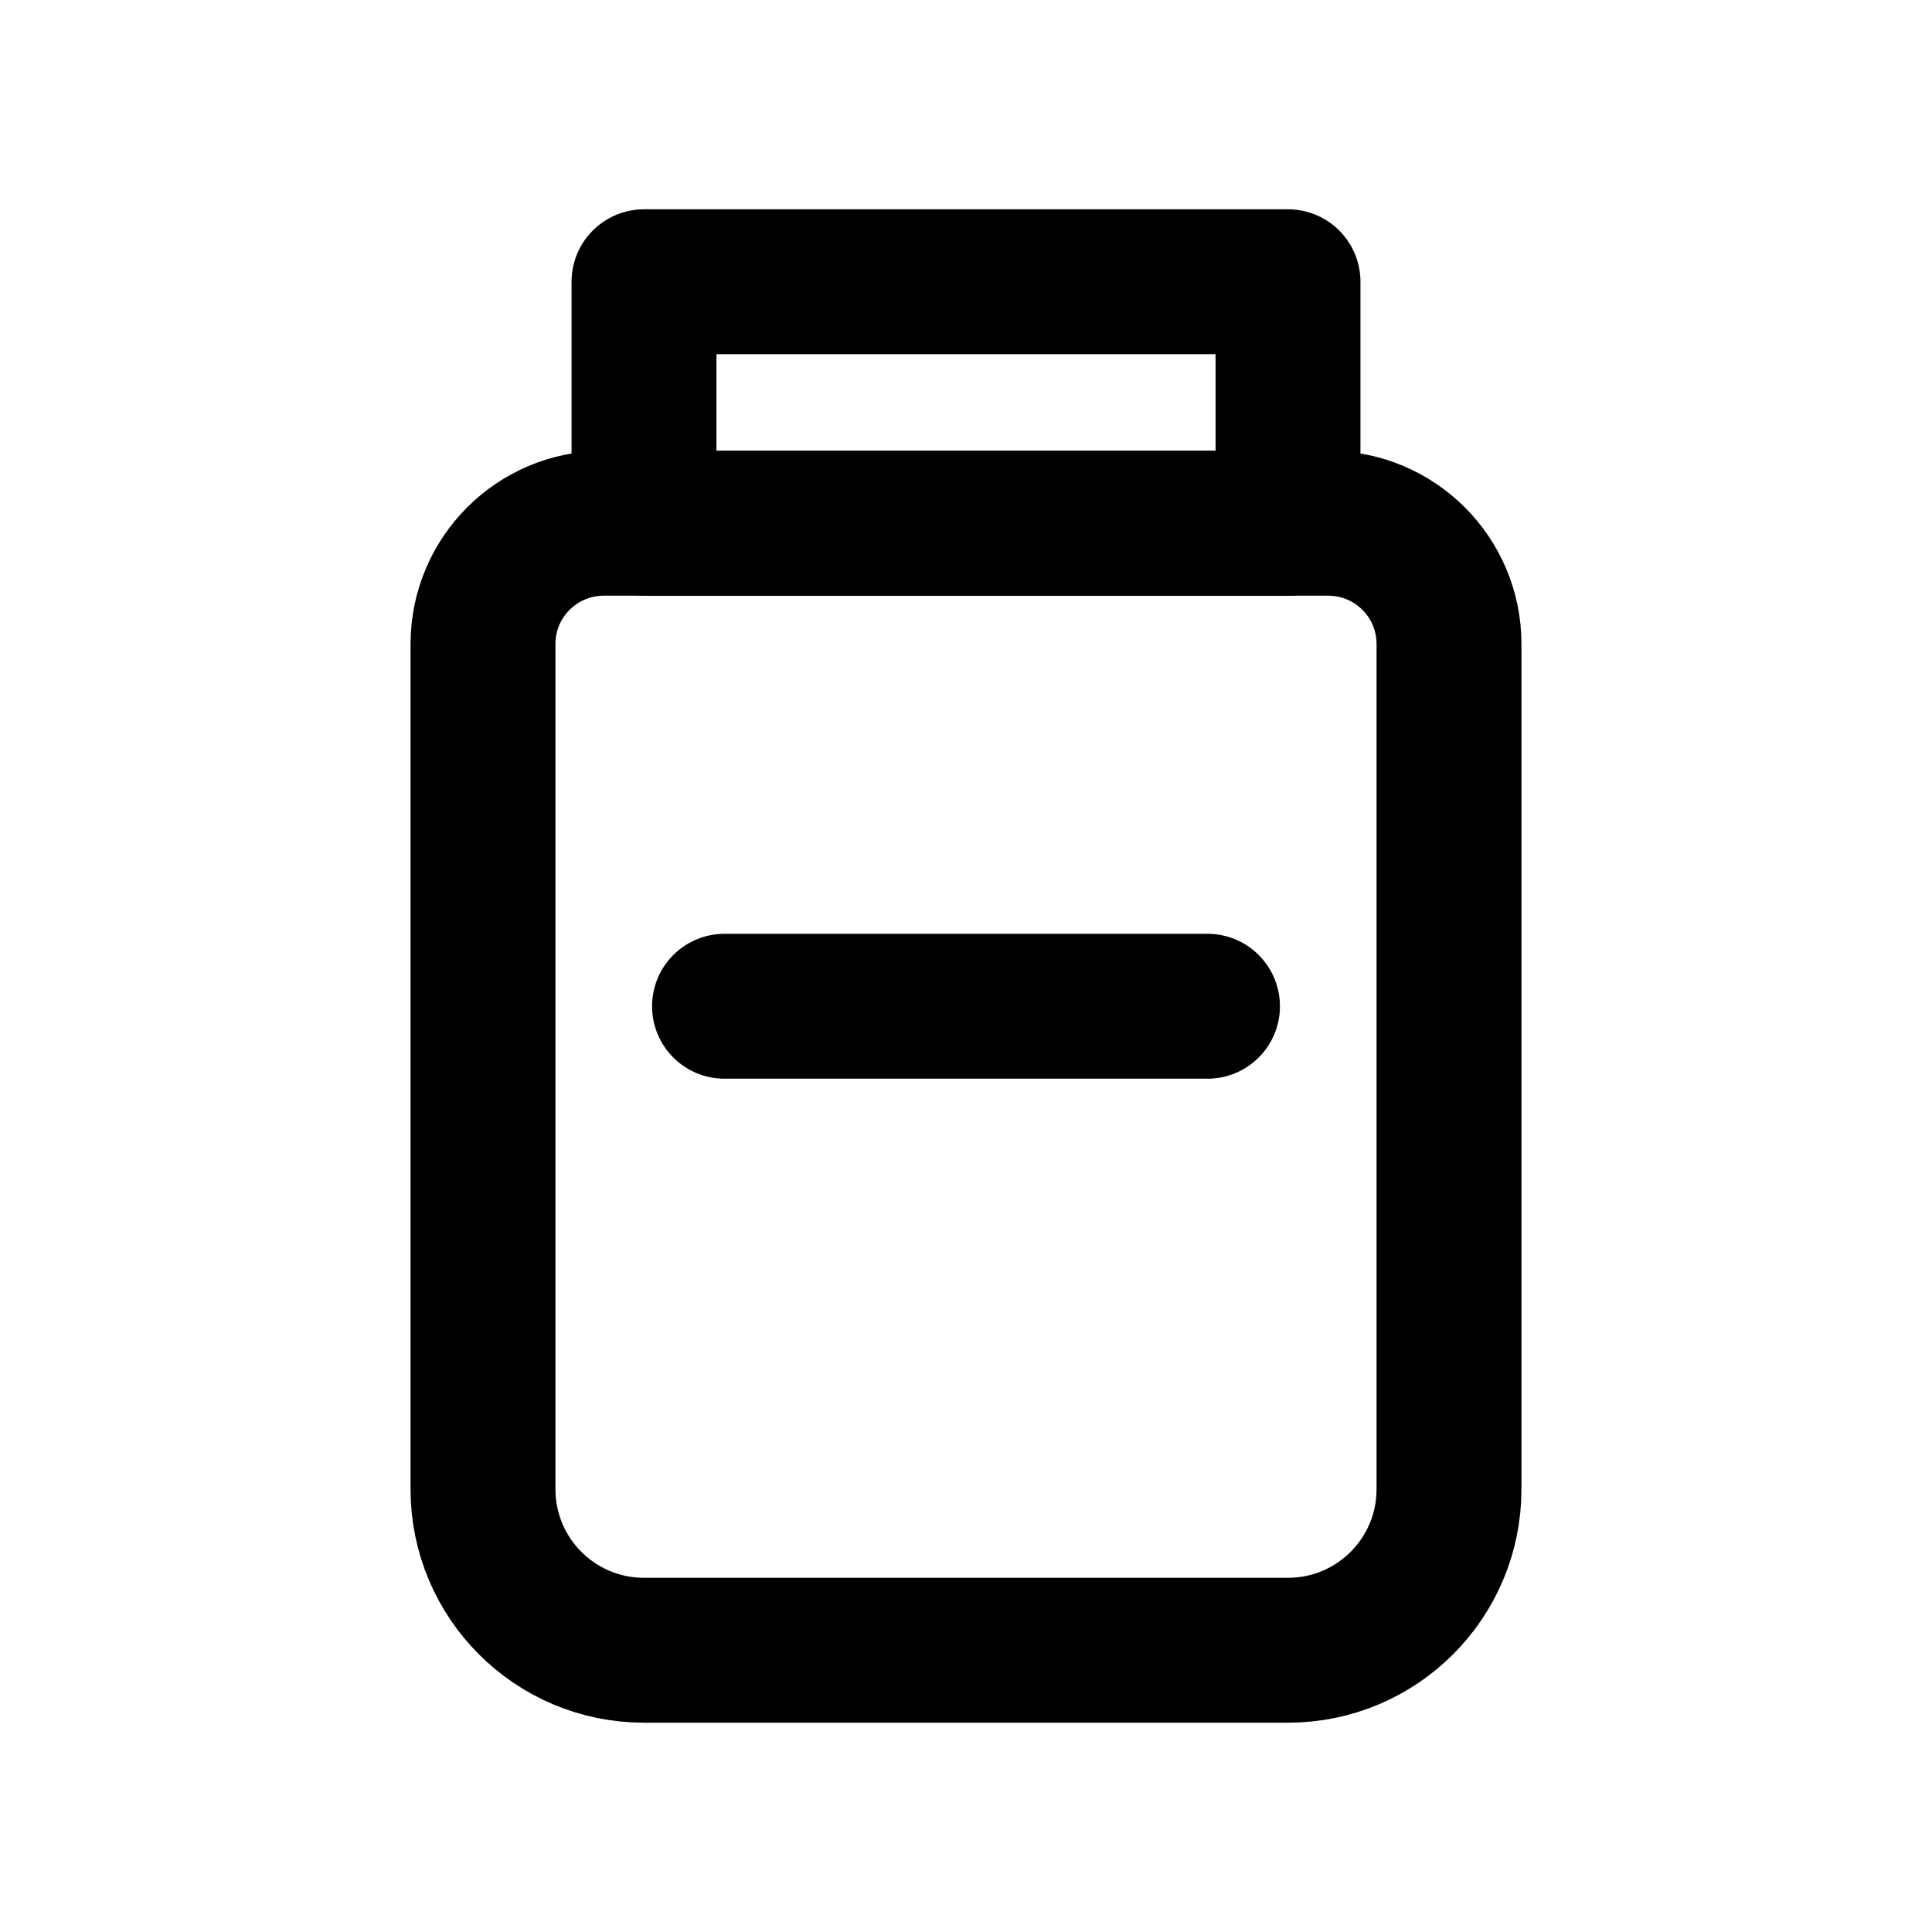
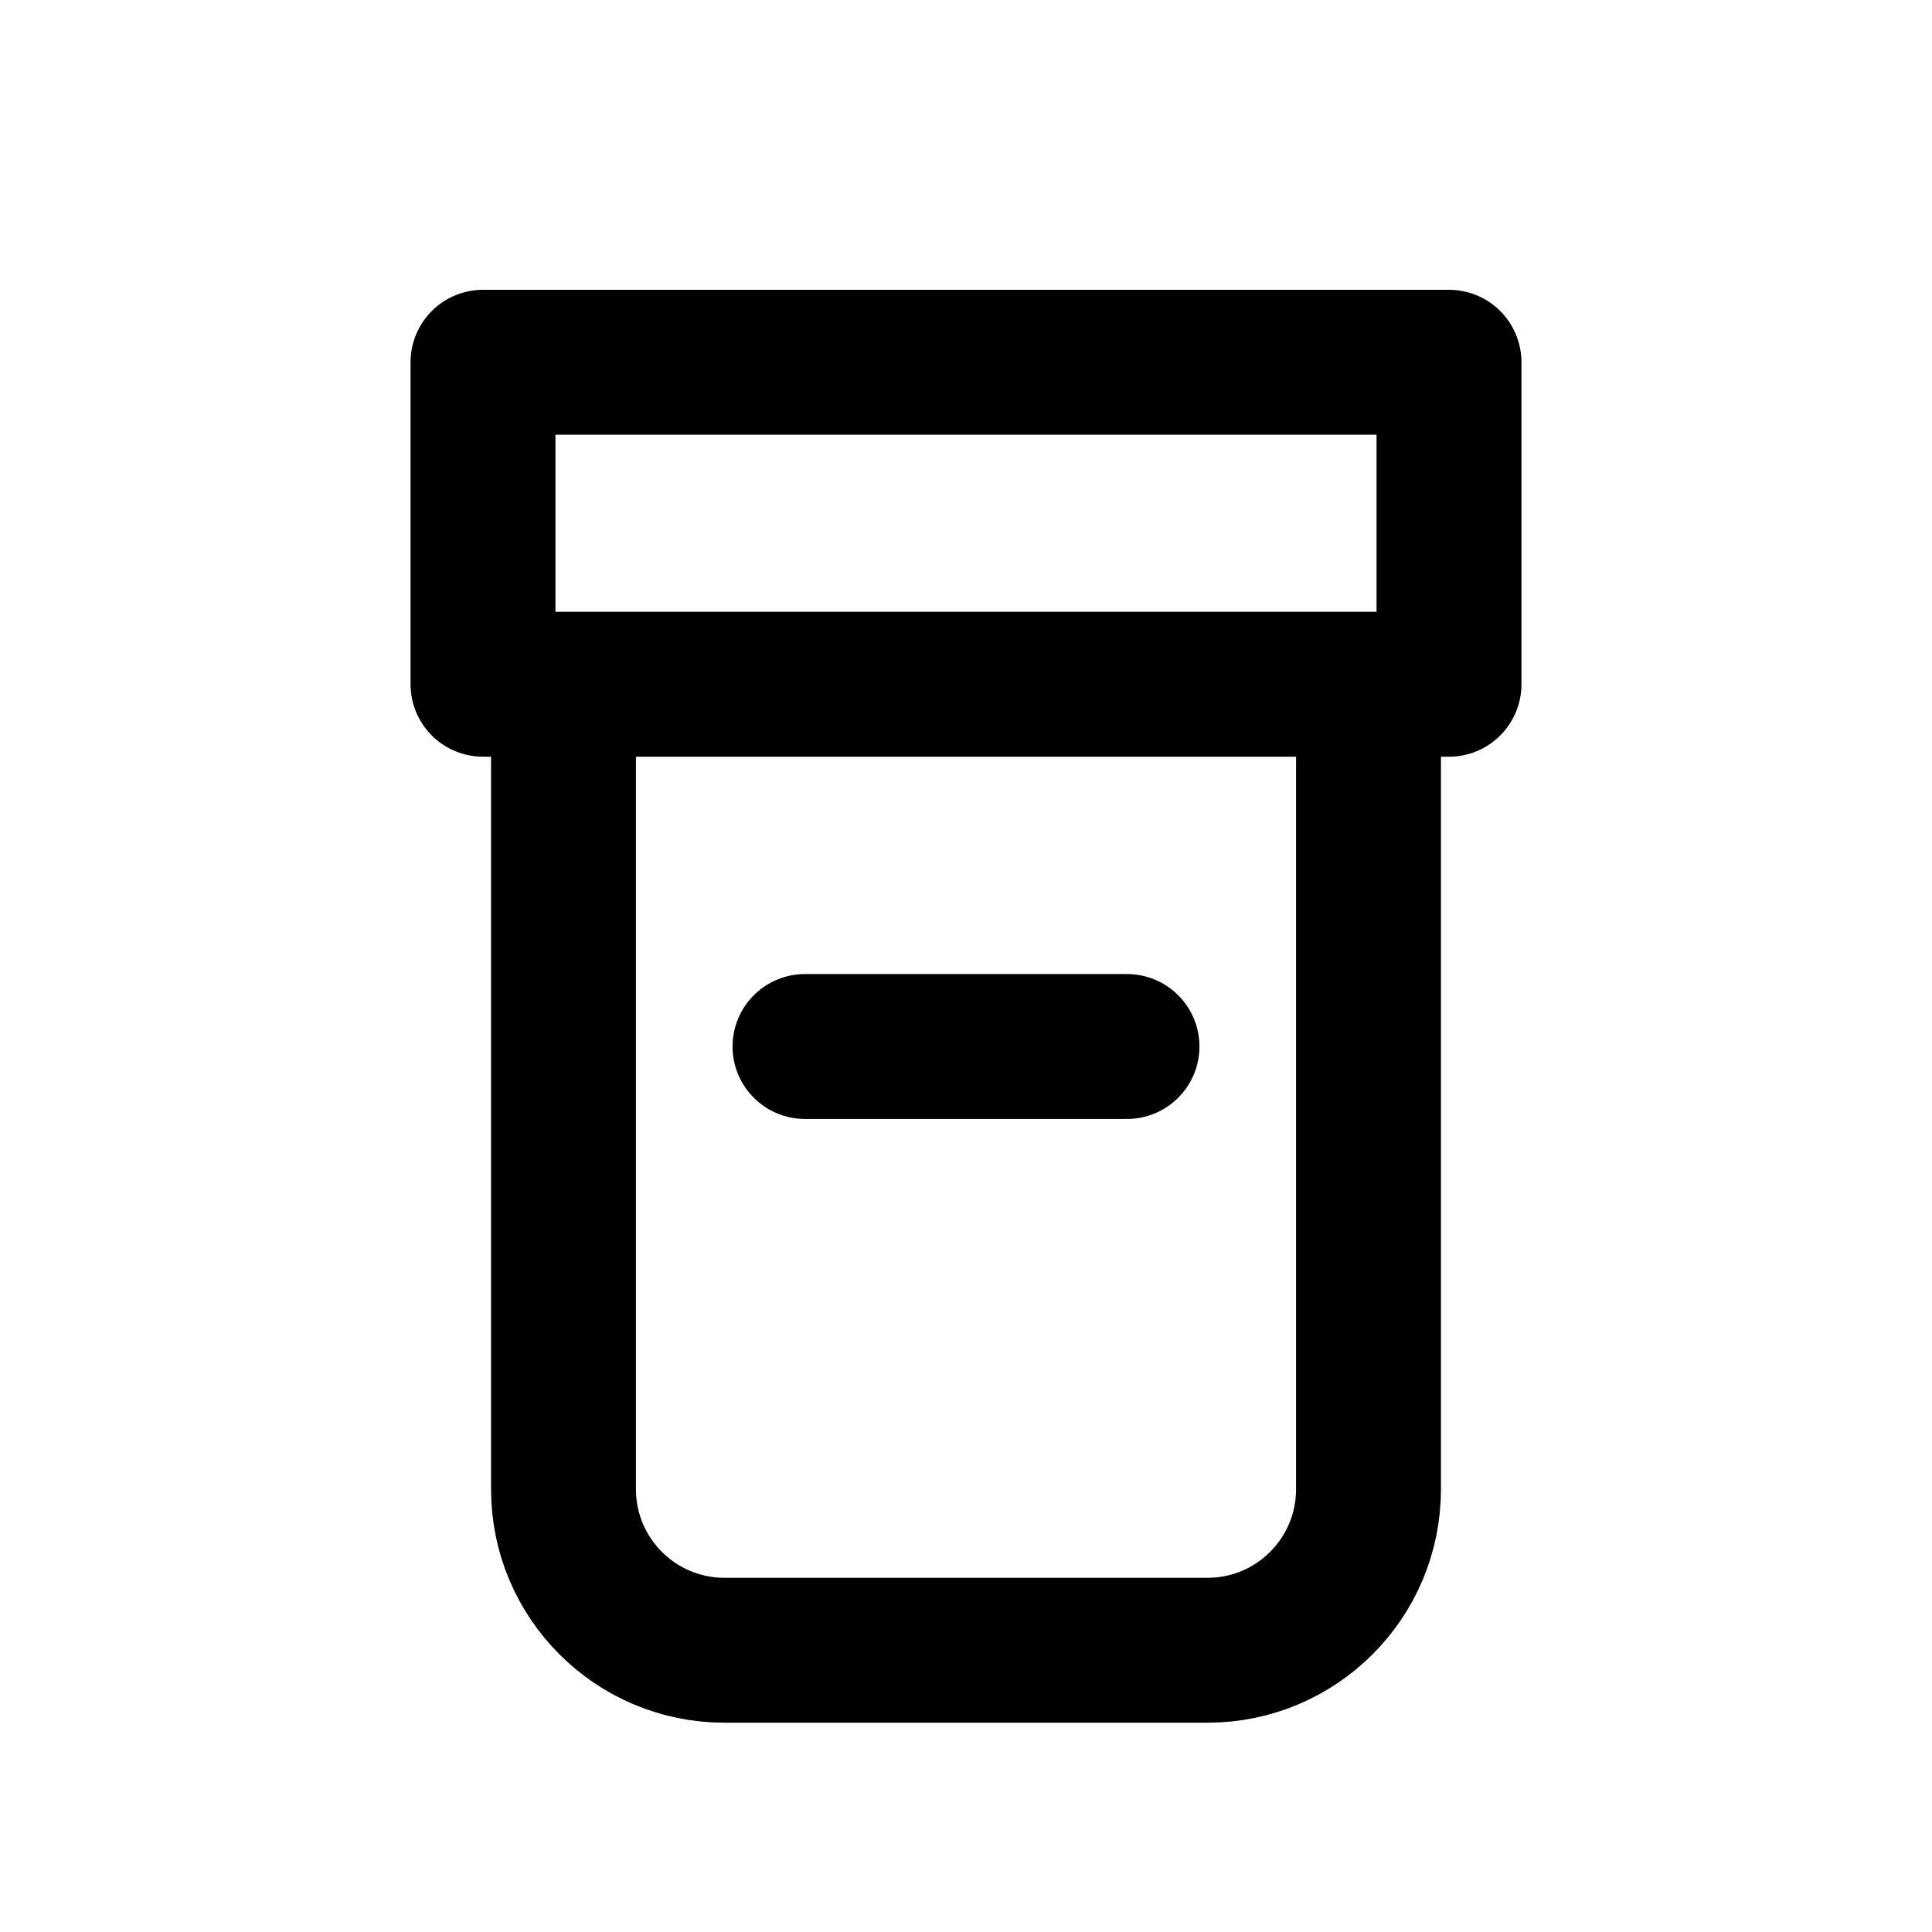
- <svg xmlns="http://www.w3.org/2000/svg" width="24" height="24" viewBox="0 0 24 24" fill="none" stroke="#000" stroke-width="1.8" stroke-linecap="round" stroke-linejoin="round">
-   <path d="M8 3.5h8v3H8z" />
-   <path d="M7.5 6.5h9A1.5 1.5 0 0 1 18 8v10.5a2 2 0 0 1-2 2H8a2 2 0 0 1-2-2V8a1.5 1.5 0 0 1 1.5-1.5z" />
-   <path d="M9 12.5h6" />
+ <svg xmlns="http://www.w3.org/2000/svg" width="24" height="24" viewBox="0 0 24 24" fill="none" stroke="#000000" stroke-width="1.8" stroke-linecap="round" stroke-linejoin="round">
+   <path d="M7 8.5h10v10a2 2 0 0 1-2 2H9a2 2 0 0 1-2-2z M6 4.5h12v4H6z M10 13h4" />
</svg>
